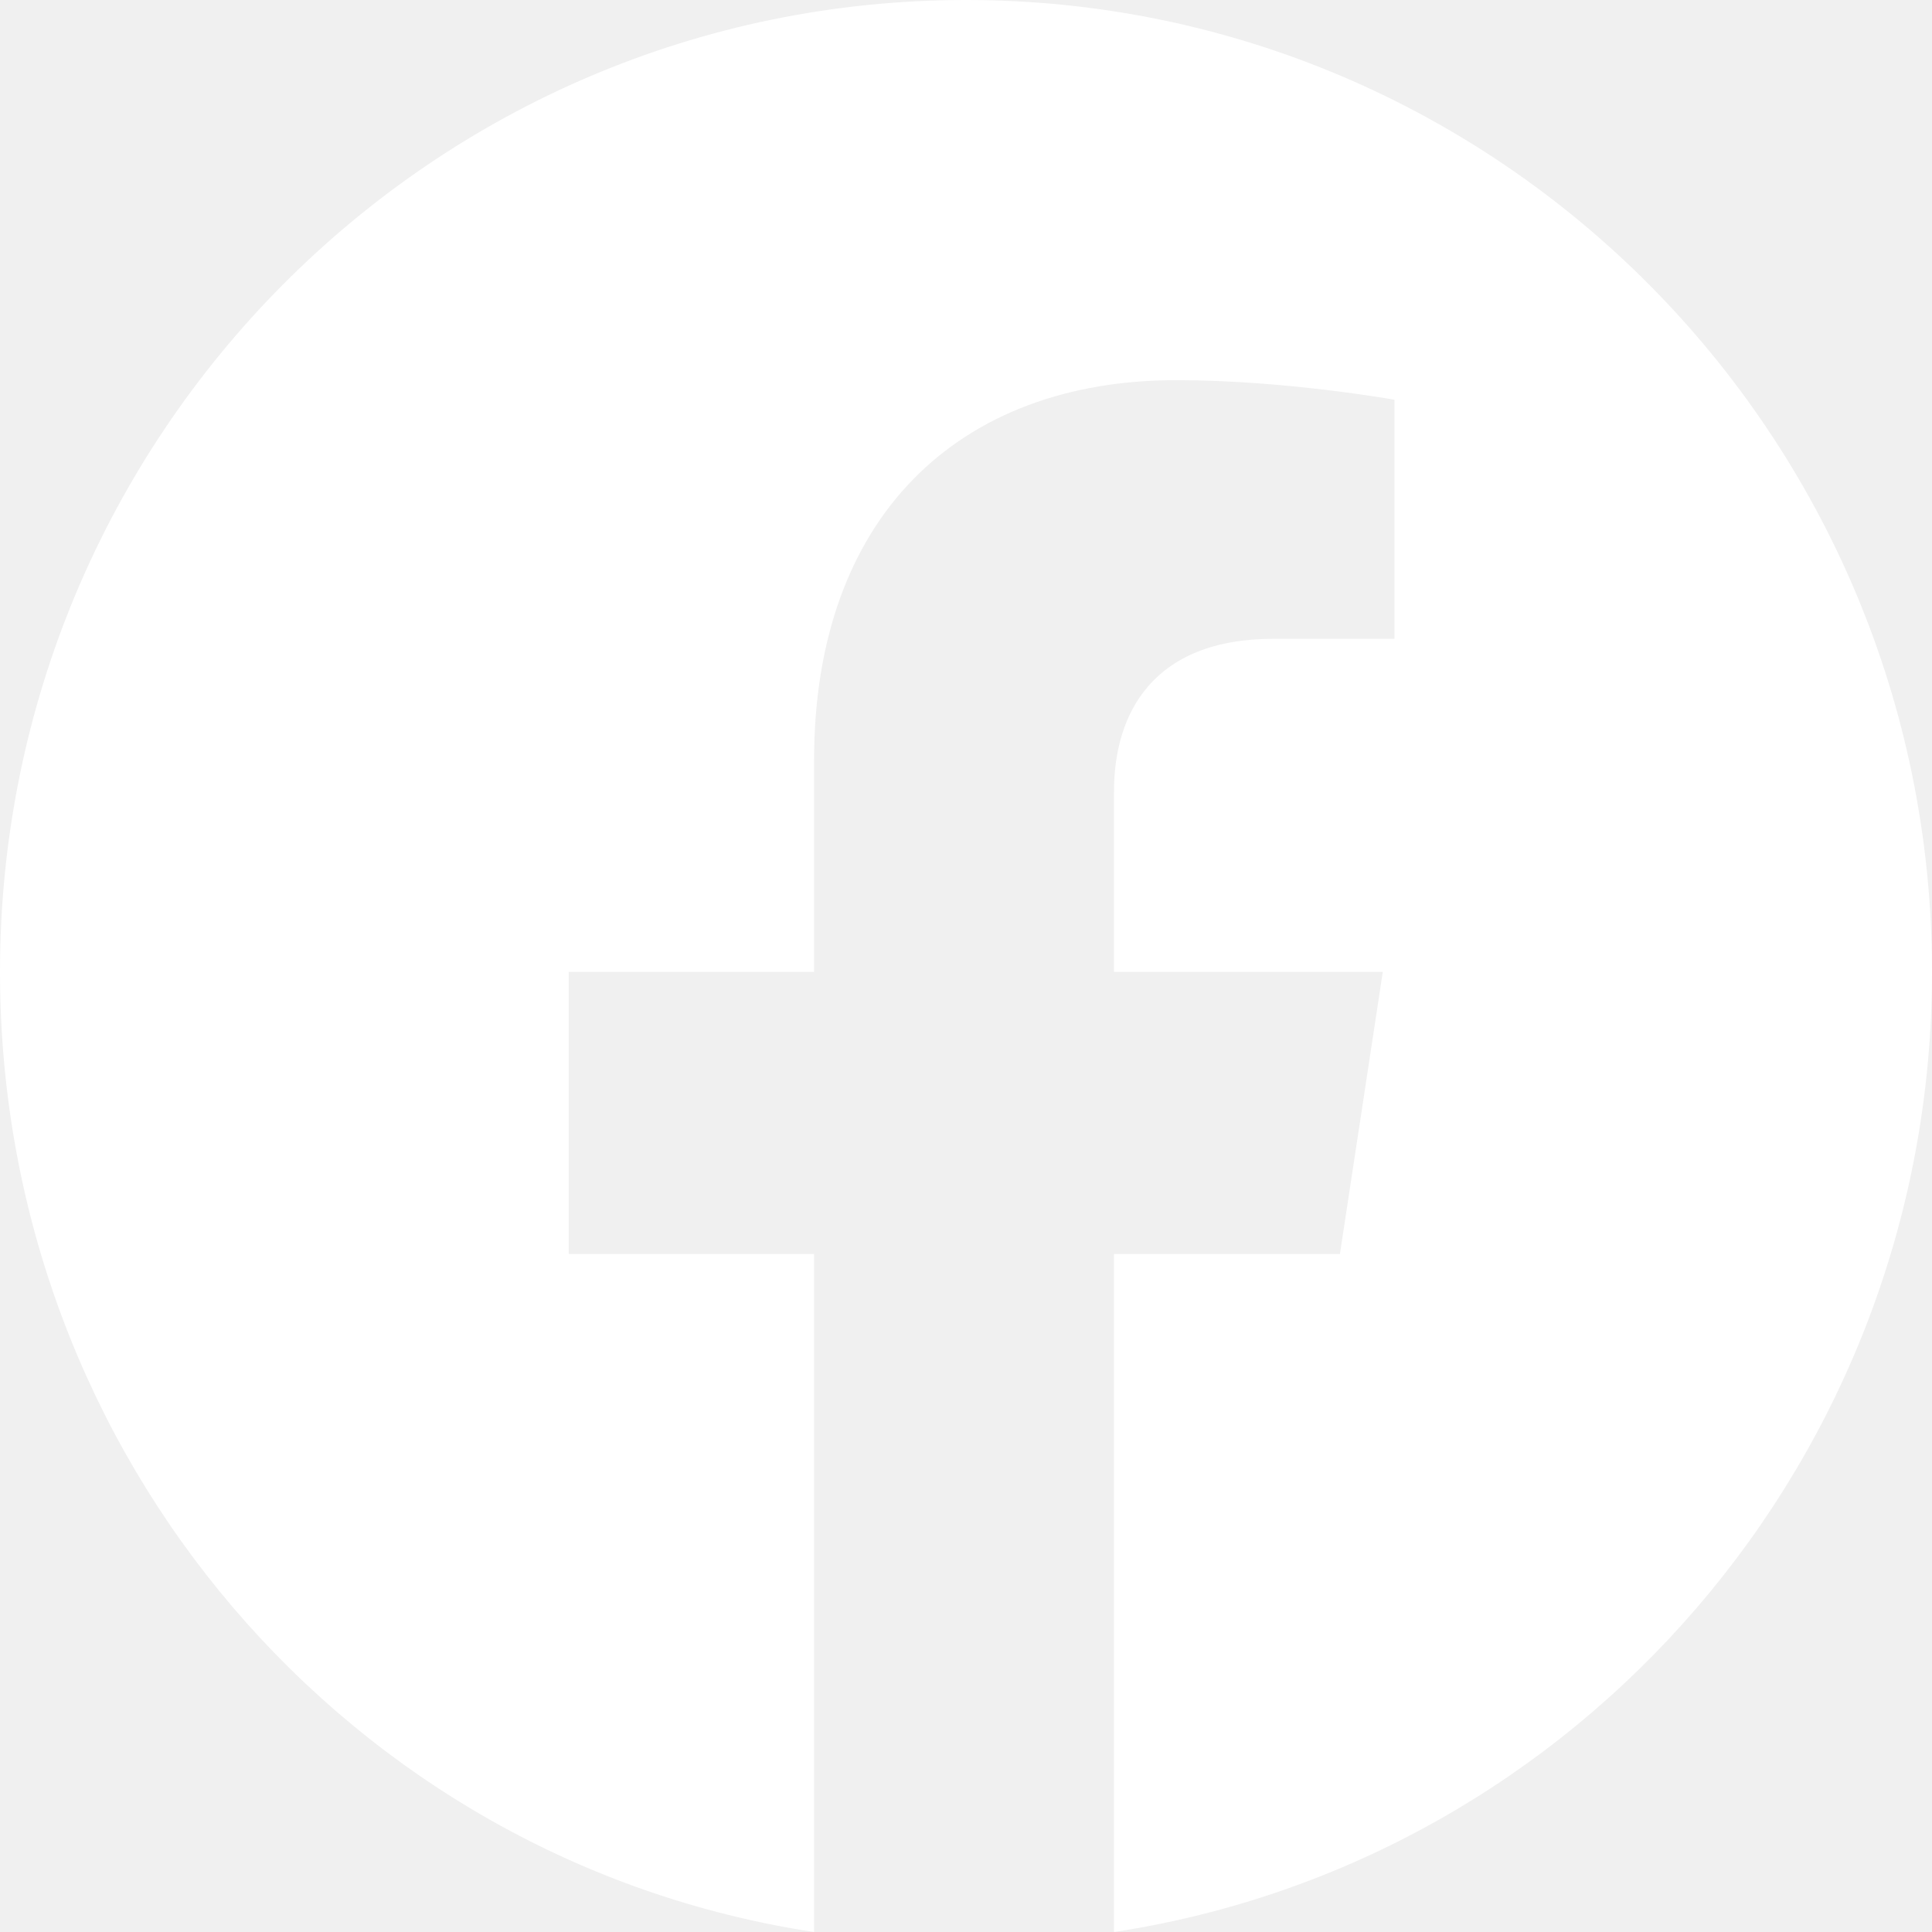
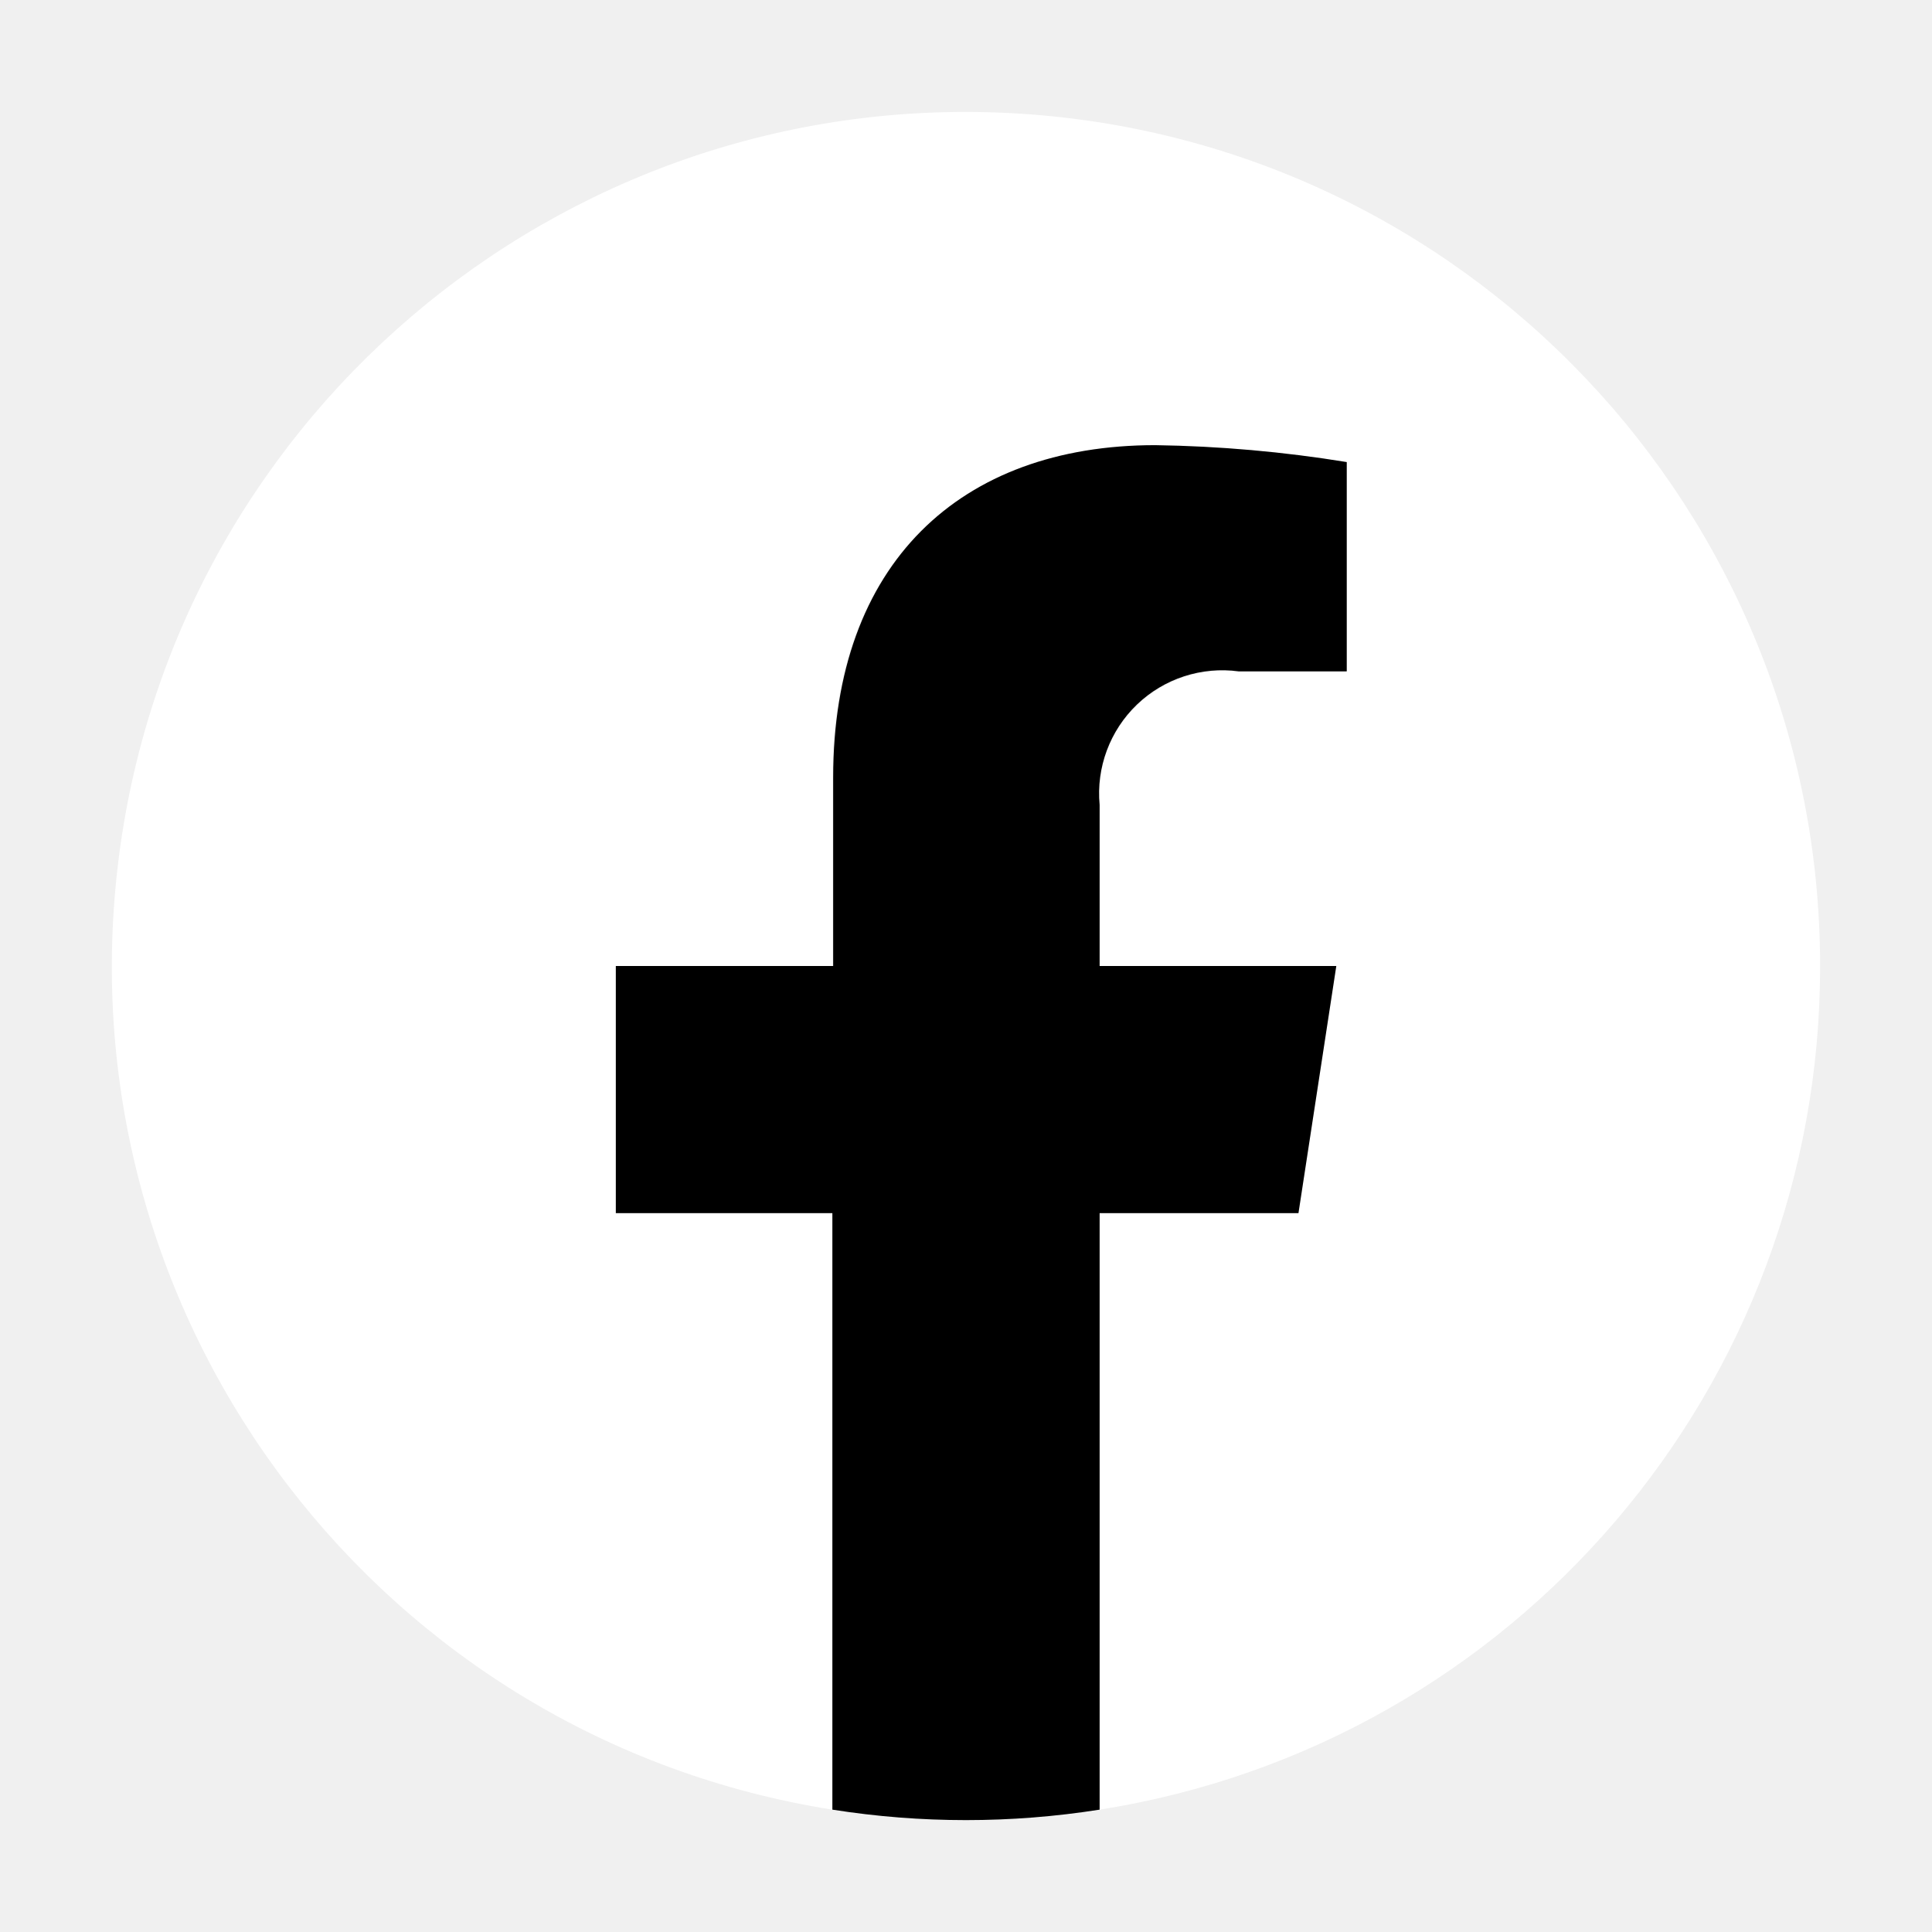
- <svg xmlns="http://www.w3.org/2000/svg" width="30" height="30" viewBox="0 0 30 30" fill="none">
-   <path d="M30 15.091C30 6.755 23.286 0 15 0C6.714 0 0 6.755 0 15.091C0 22.637 5.444 28.905 12.641 30V19.473H8.831V15.091H12.641V11.805C12.641 8.032 14.879 5.903 18.266 5.903C19.96 5.903 21.653 6.207 21.653 6.207V9.919H19.778C17.903 9.919 17.298 11.075 17.298 12.292V15.091H21.472L20.806 19.473H17.298V30C24.496 28.905 30 22.637 30 15.091Z" fill="white" />
+ <svg xmlns="http://www.w3.org/2000/svg" id="Layer_2" data-name="Layer 2" viewBox="0 0 24 24">
+   <defs>
+     <style>.cls-1{fill:#FFFFFF;}.cls-2{fill:#000000;}</style>
+   </defs>
+   <path class="cls-1" d="M22.61,12A10.61,10.61,0,1,0,10.34,22.48V15.07H7.65V12h2.69V9.66c0-2.66,1.59-4.13,4-4.13a16.23,16.23,0,0,1,2.38.21V8.35H15.39A1.53,1.53,0,0,0,13.66,10v2H16.6l-.47,3.07H13.66v7.41A10.6,10.6,0,0,0,22.61,12Z" />
+   <path class="cls-2" d="M16.13,15.07,16.6,12H13.66V10a1.53,1.53,0,0,1,1.73-1.66h1.34V5.74a16.23,16.23,0,0,0-2.38-.21c-2.42,0-4,1.47-4,4.13V12H7.65v3.07h2.69v7.41a10.66,10.66,0,0,0,3.32,0V15.07Z" />
</svg>
